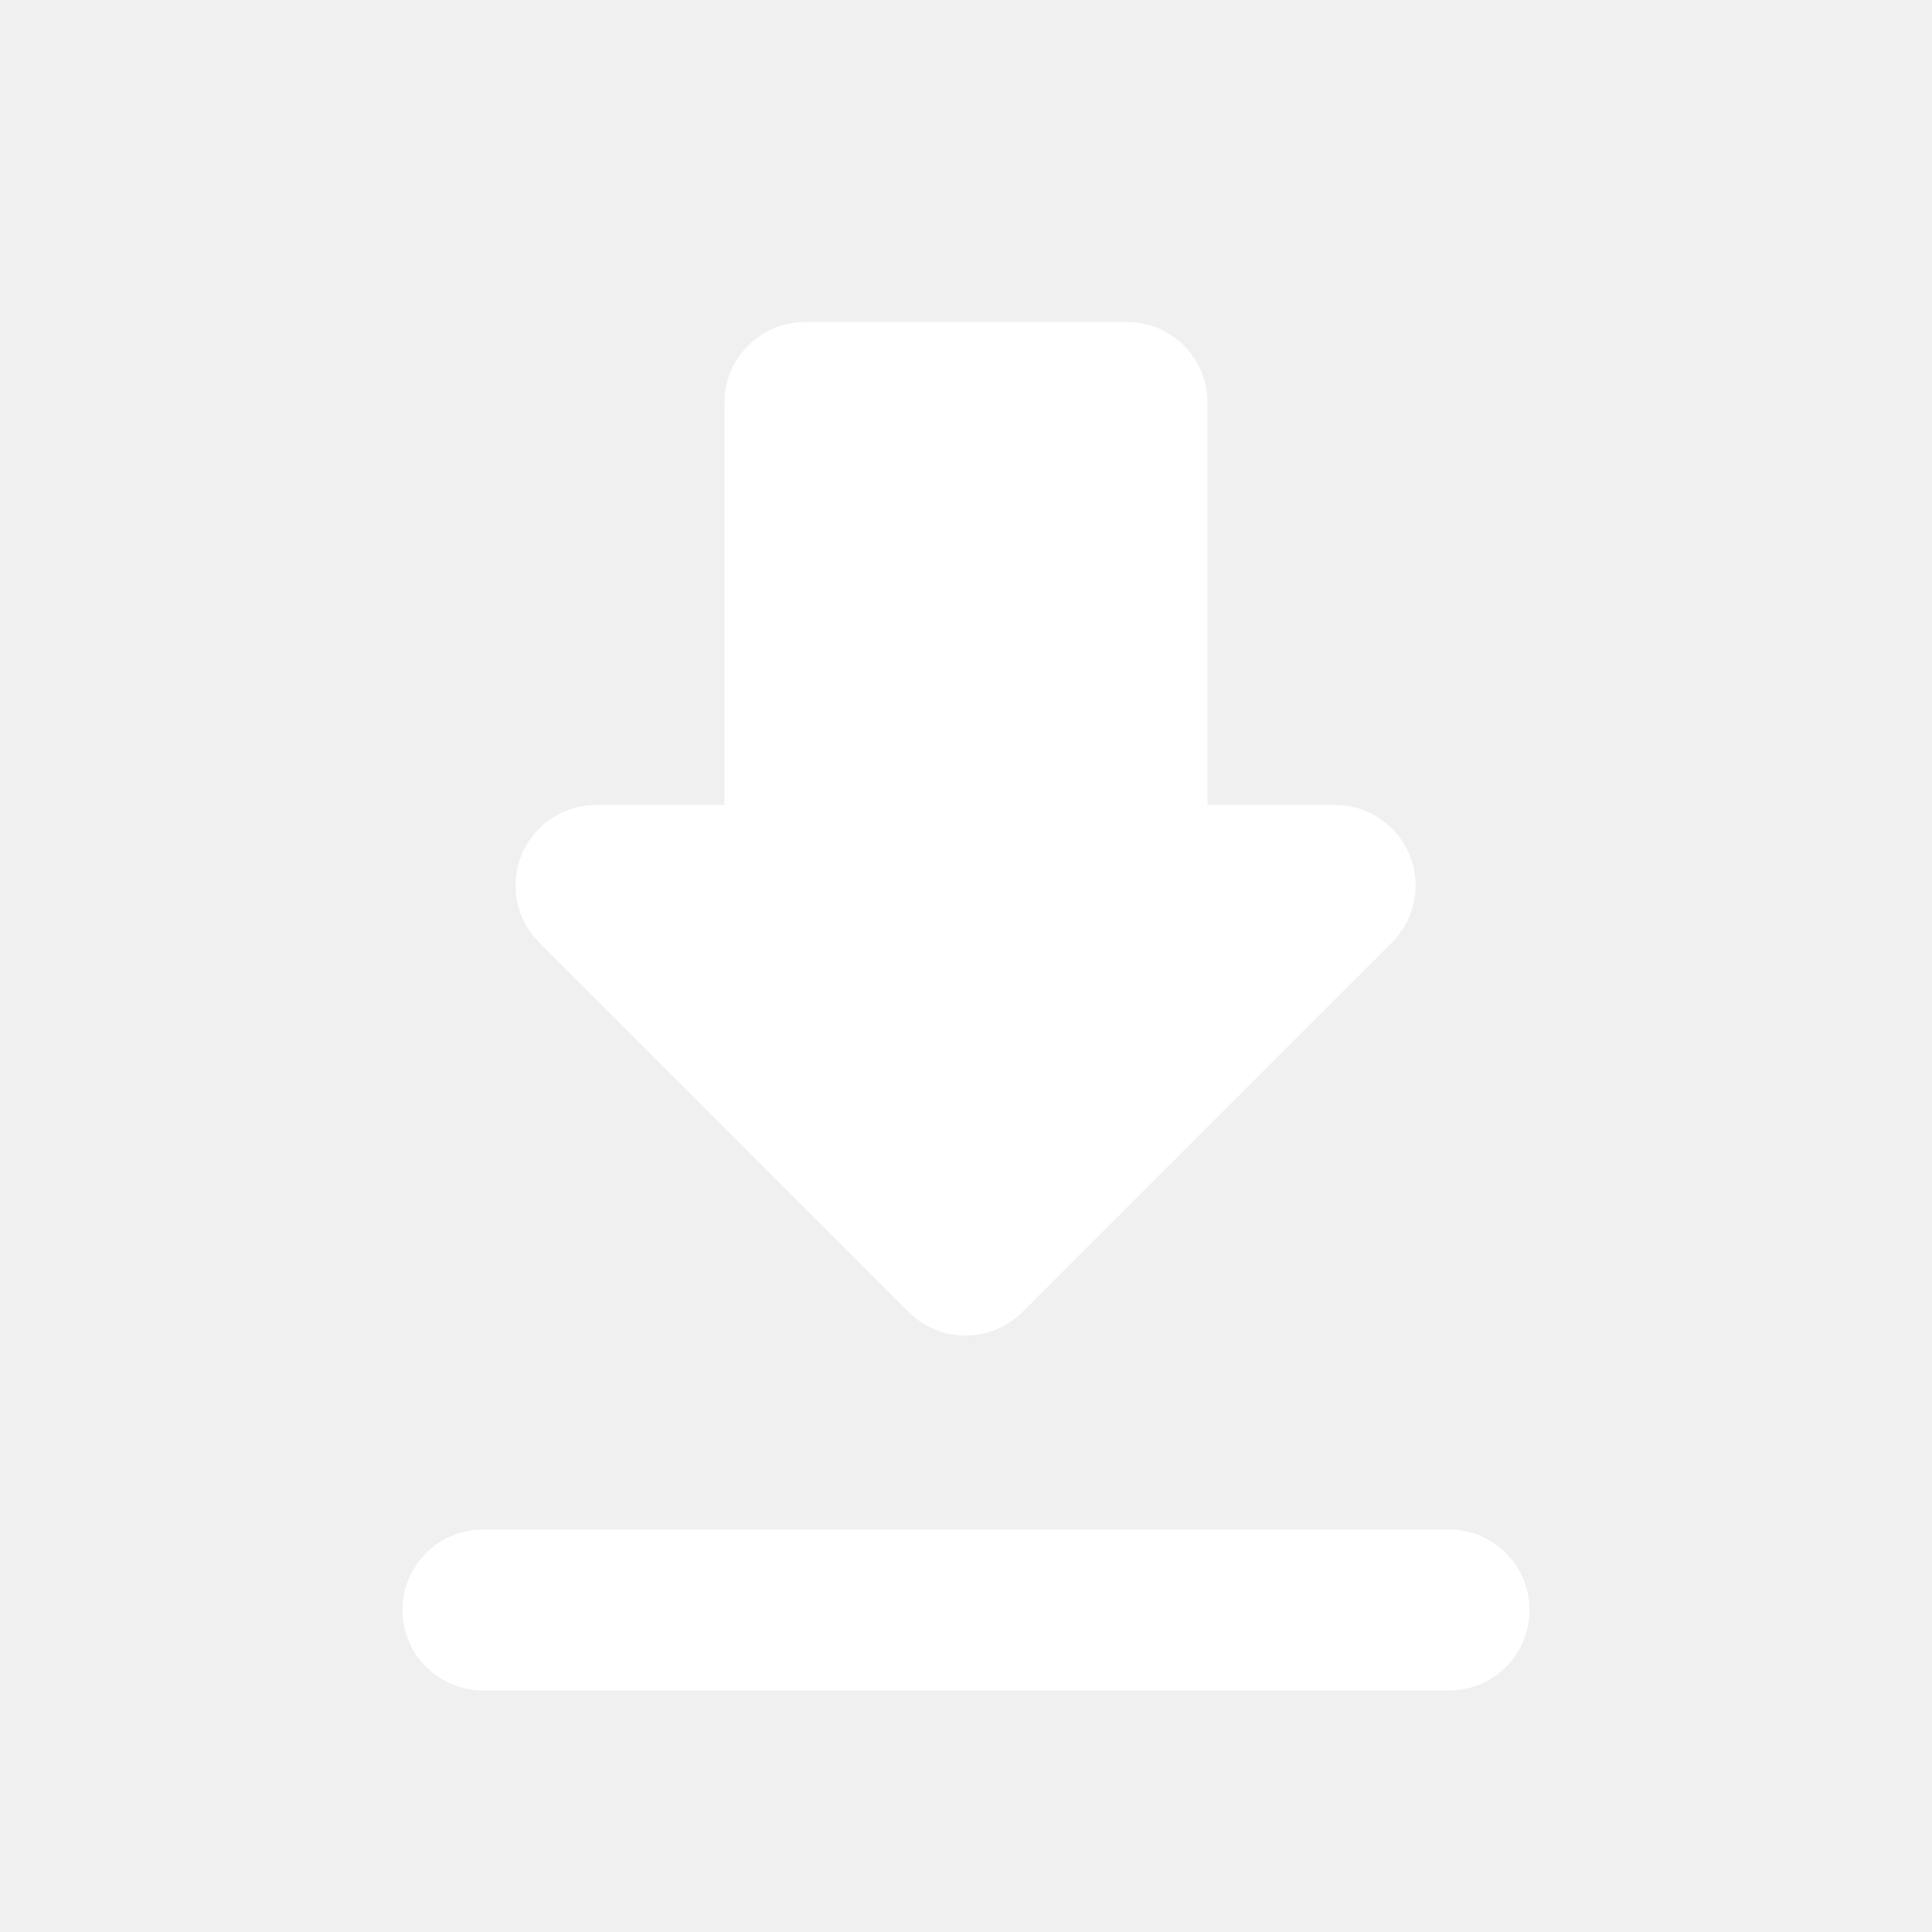
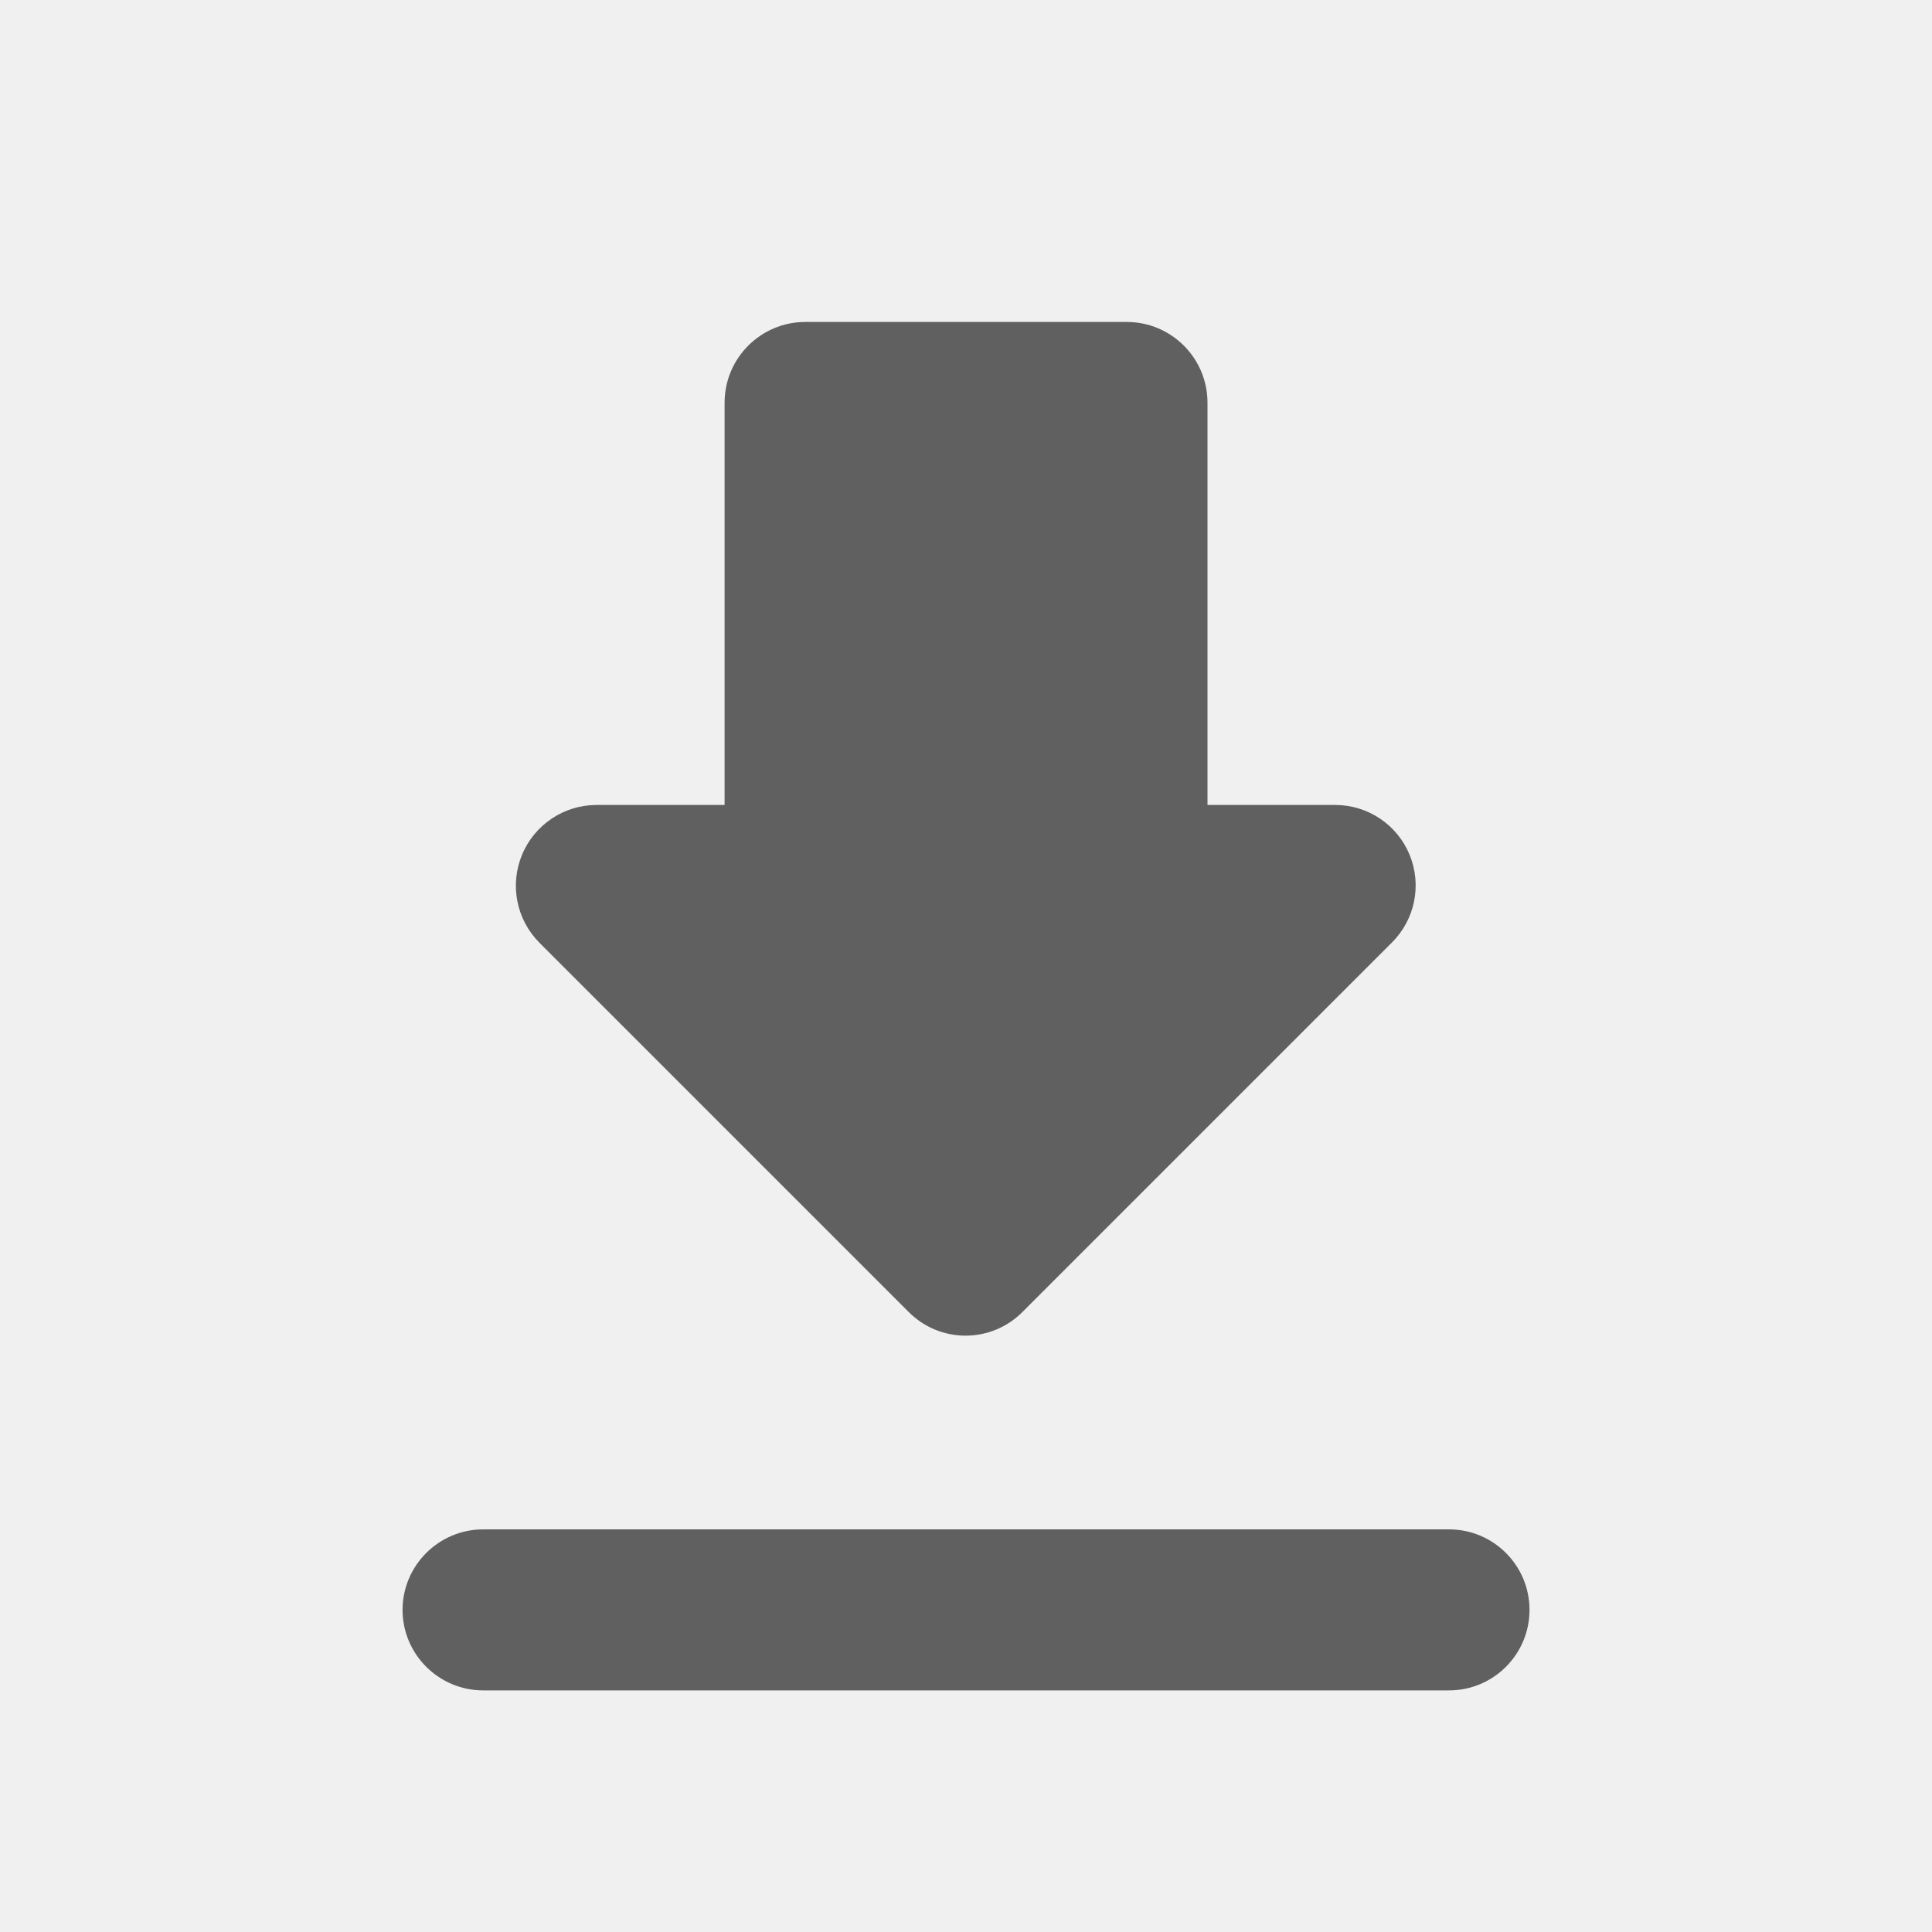
- <svg xmlns="http://www.w3.org/2000/svg" id="icon_download" width="24" height="24" viewBox="0 0 24 24">
-   <rect id="Layout" width="24" height="24" transform="translate(24 24) rotate(180)" fill="none" />
-   <g id="round-download" transform="translate(5 4)">
-     <path id="Path_6786" data-name="Path 6786" d="M16.59,9H15V4a1,1,0,0,0-1-1H10A1,1,0,0,0,9,4V9H7.41a1,1,0,0,0-.71,1.71l4.59,4.59a1,1,0,0,0,1.41,0l4.59-4.59A1,1,0,0,0,16.59,9ZM5,19a1,1,0,0,0,1,1H18a1,1,0,1,0,0-2H6A1,1,0,0,0,5,19Z" transform="translate(-5 -3)" fill="#fff" />
+ <svg xmlns="http://www.w3.org/2000/svg" id="icon_download" width="20" height="20" viewBox="0 0 20 20">
+   <rect id="Layout" width="20" height="20" transform="translate(20 20) rotate(180)" fill="none" />
+   <g id="round-download" transform="translate(4.167 3.333)" opacity="0.6">
+     <path id="Path_6786" data-name="Path 6786" d="M14.658,8H13.333V3.833A.836.836,0,0,0,12.5,3H9.167a.836.836,0,0,0-.833.833V8H7.008a.836.836,0,0,0-.592,1.425l3.825,3.825a.83.83,0,0,0,1.175,0l3.825-3.825A.833.833,0,0,0,14.658,8ZM5,16.333a.836.836,0,0,0,.833.833h10a.833.833,0,1,0,0-1.667h-10A.836.836,0,0,0,5,16.333Z" transform="translate(-5 -3)" />
  </g>
</svg>
